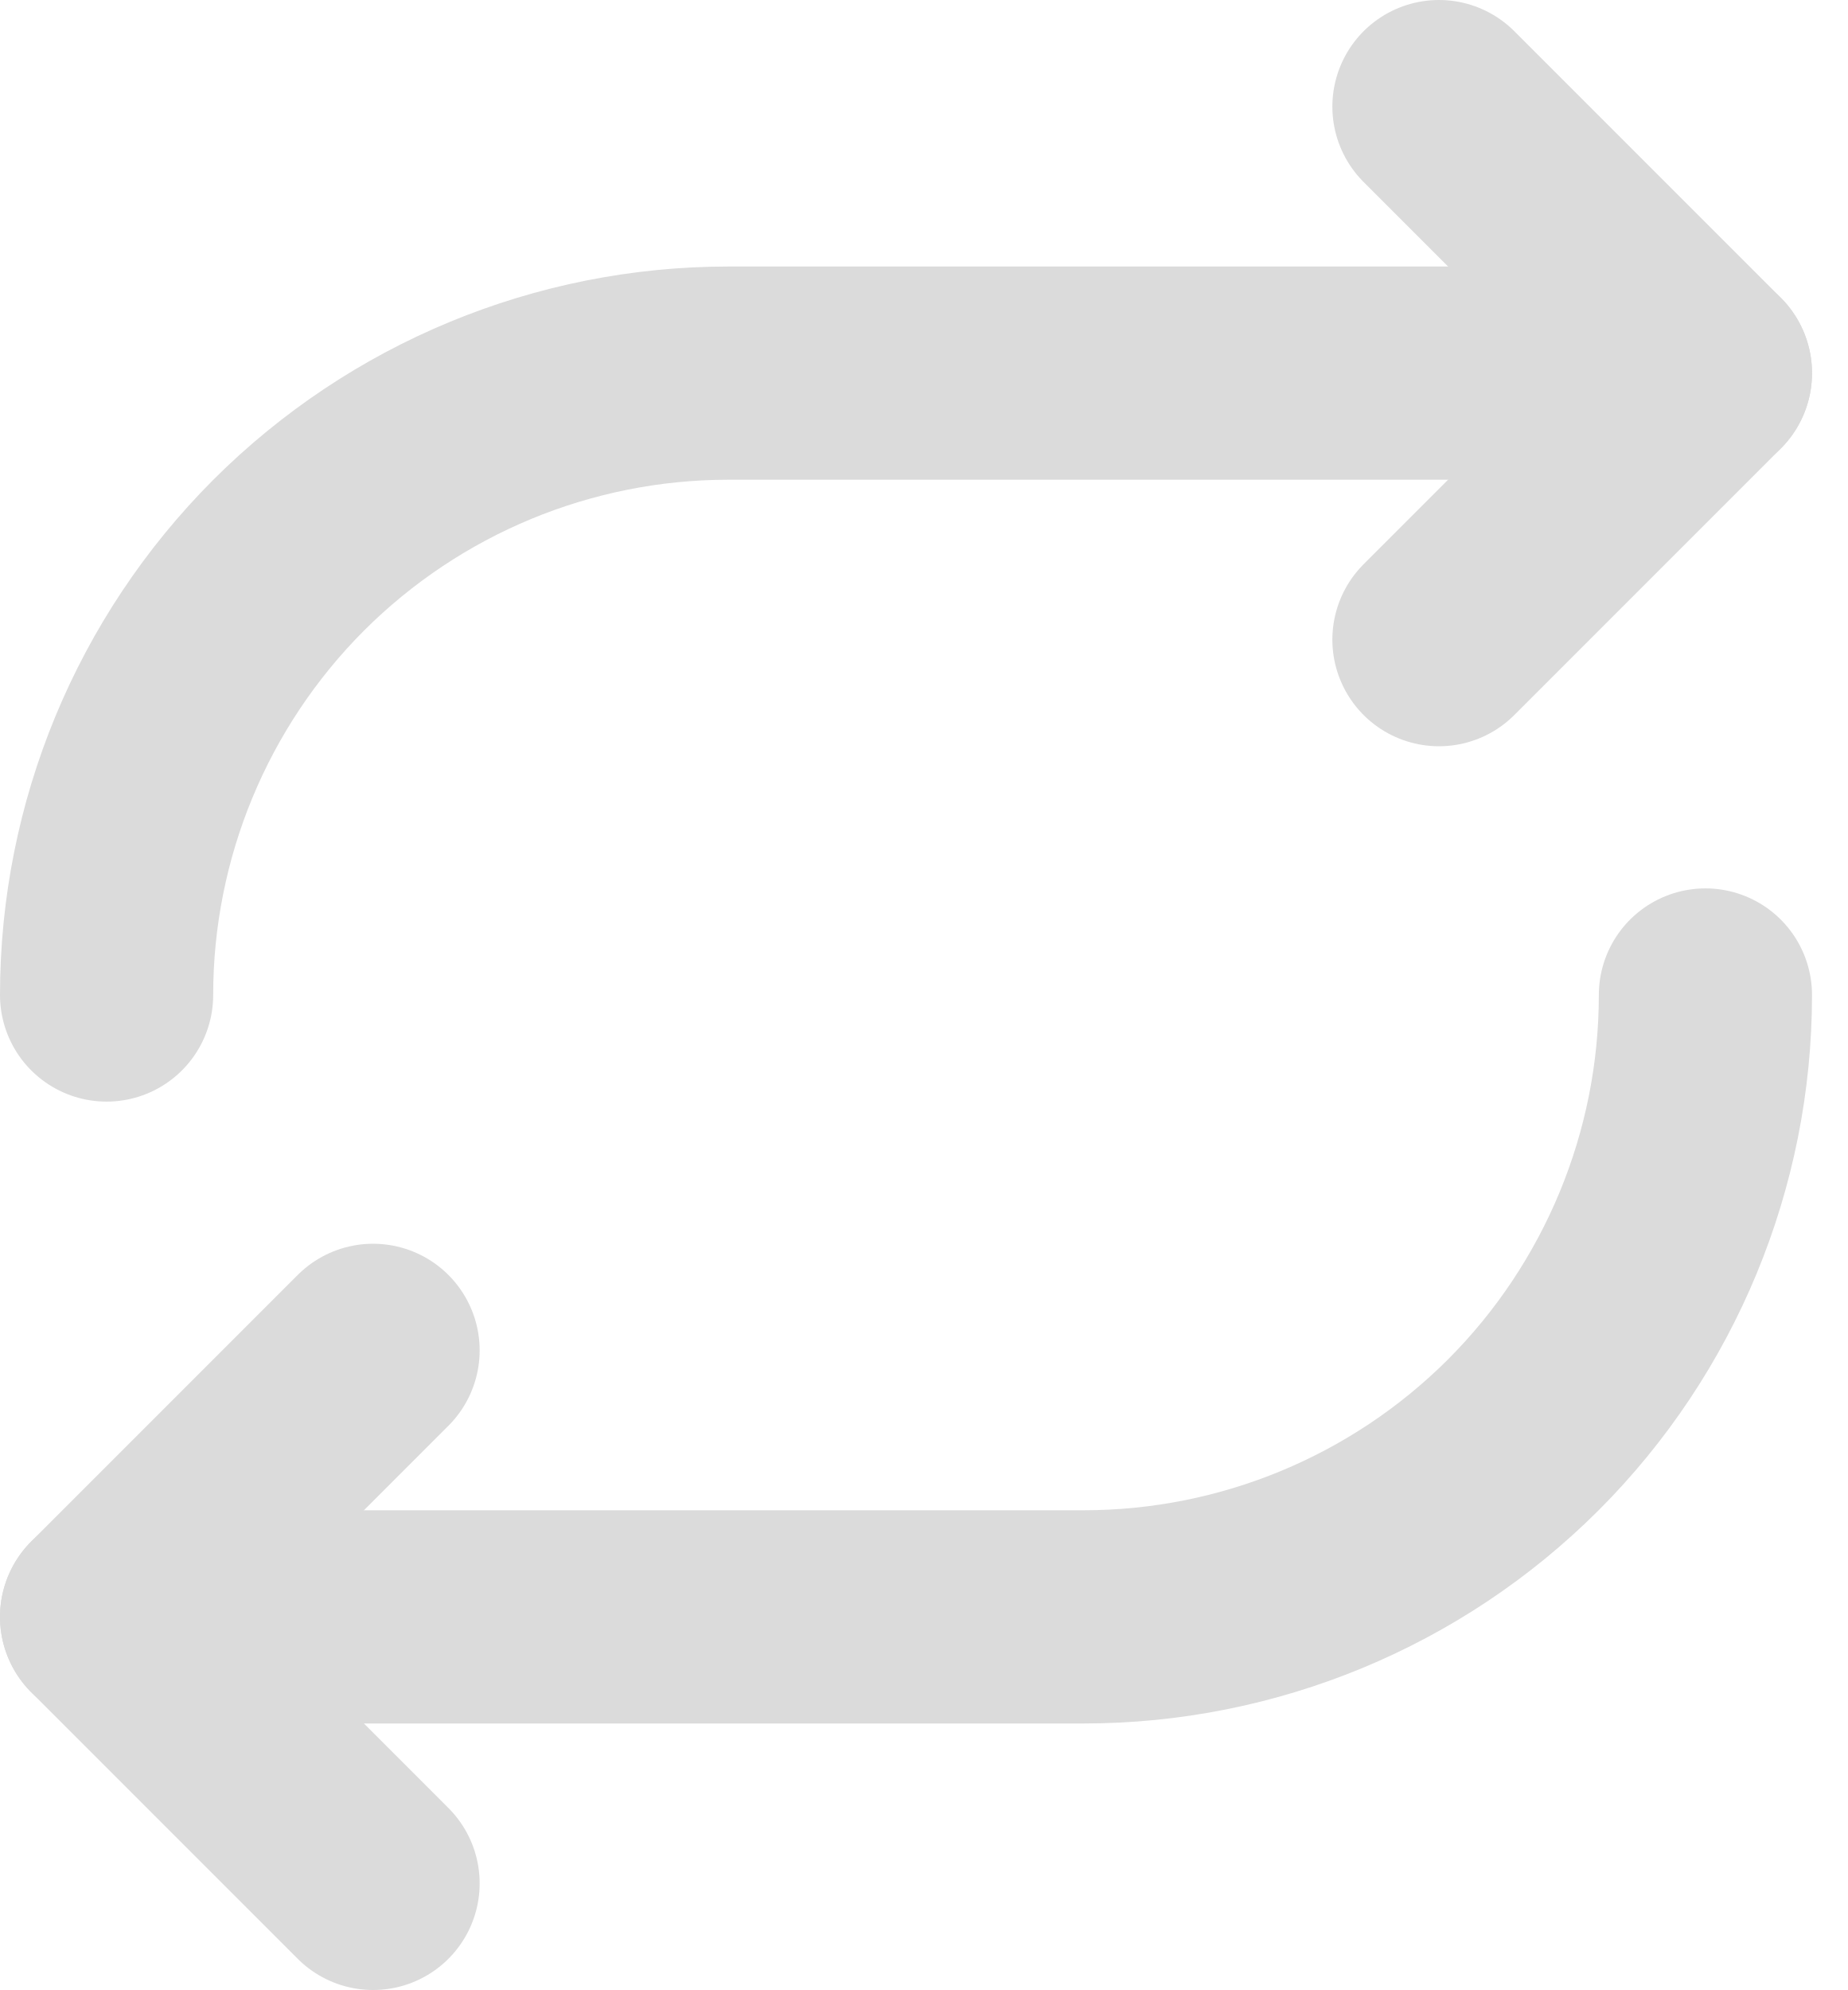
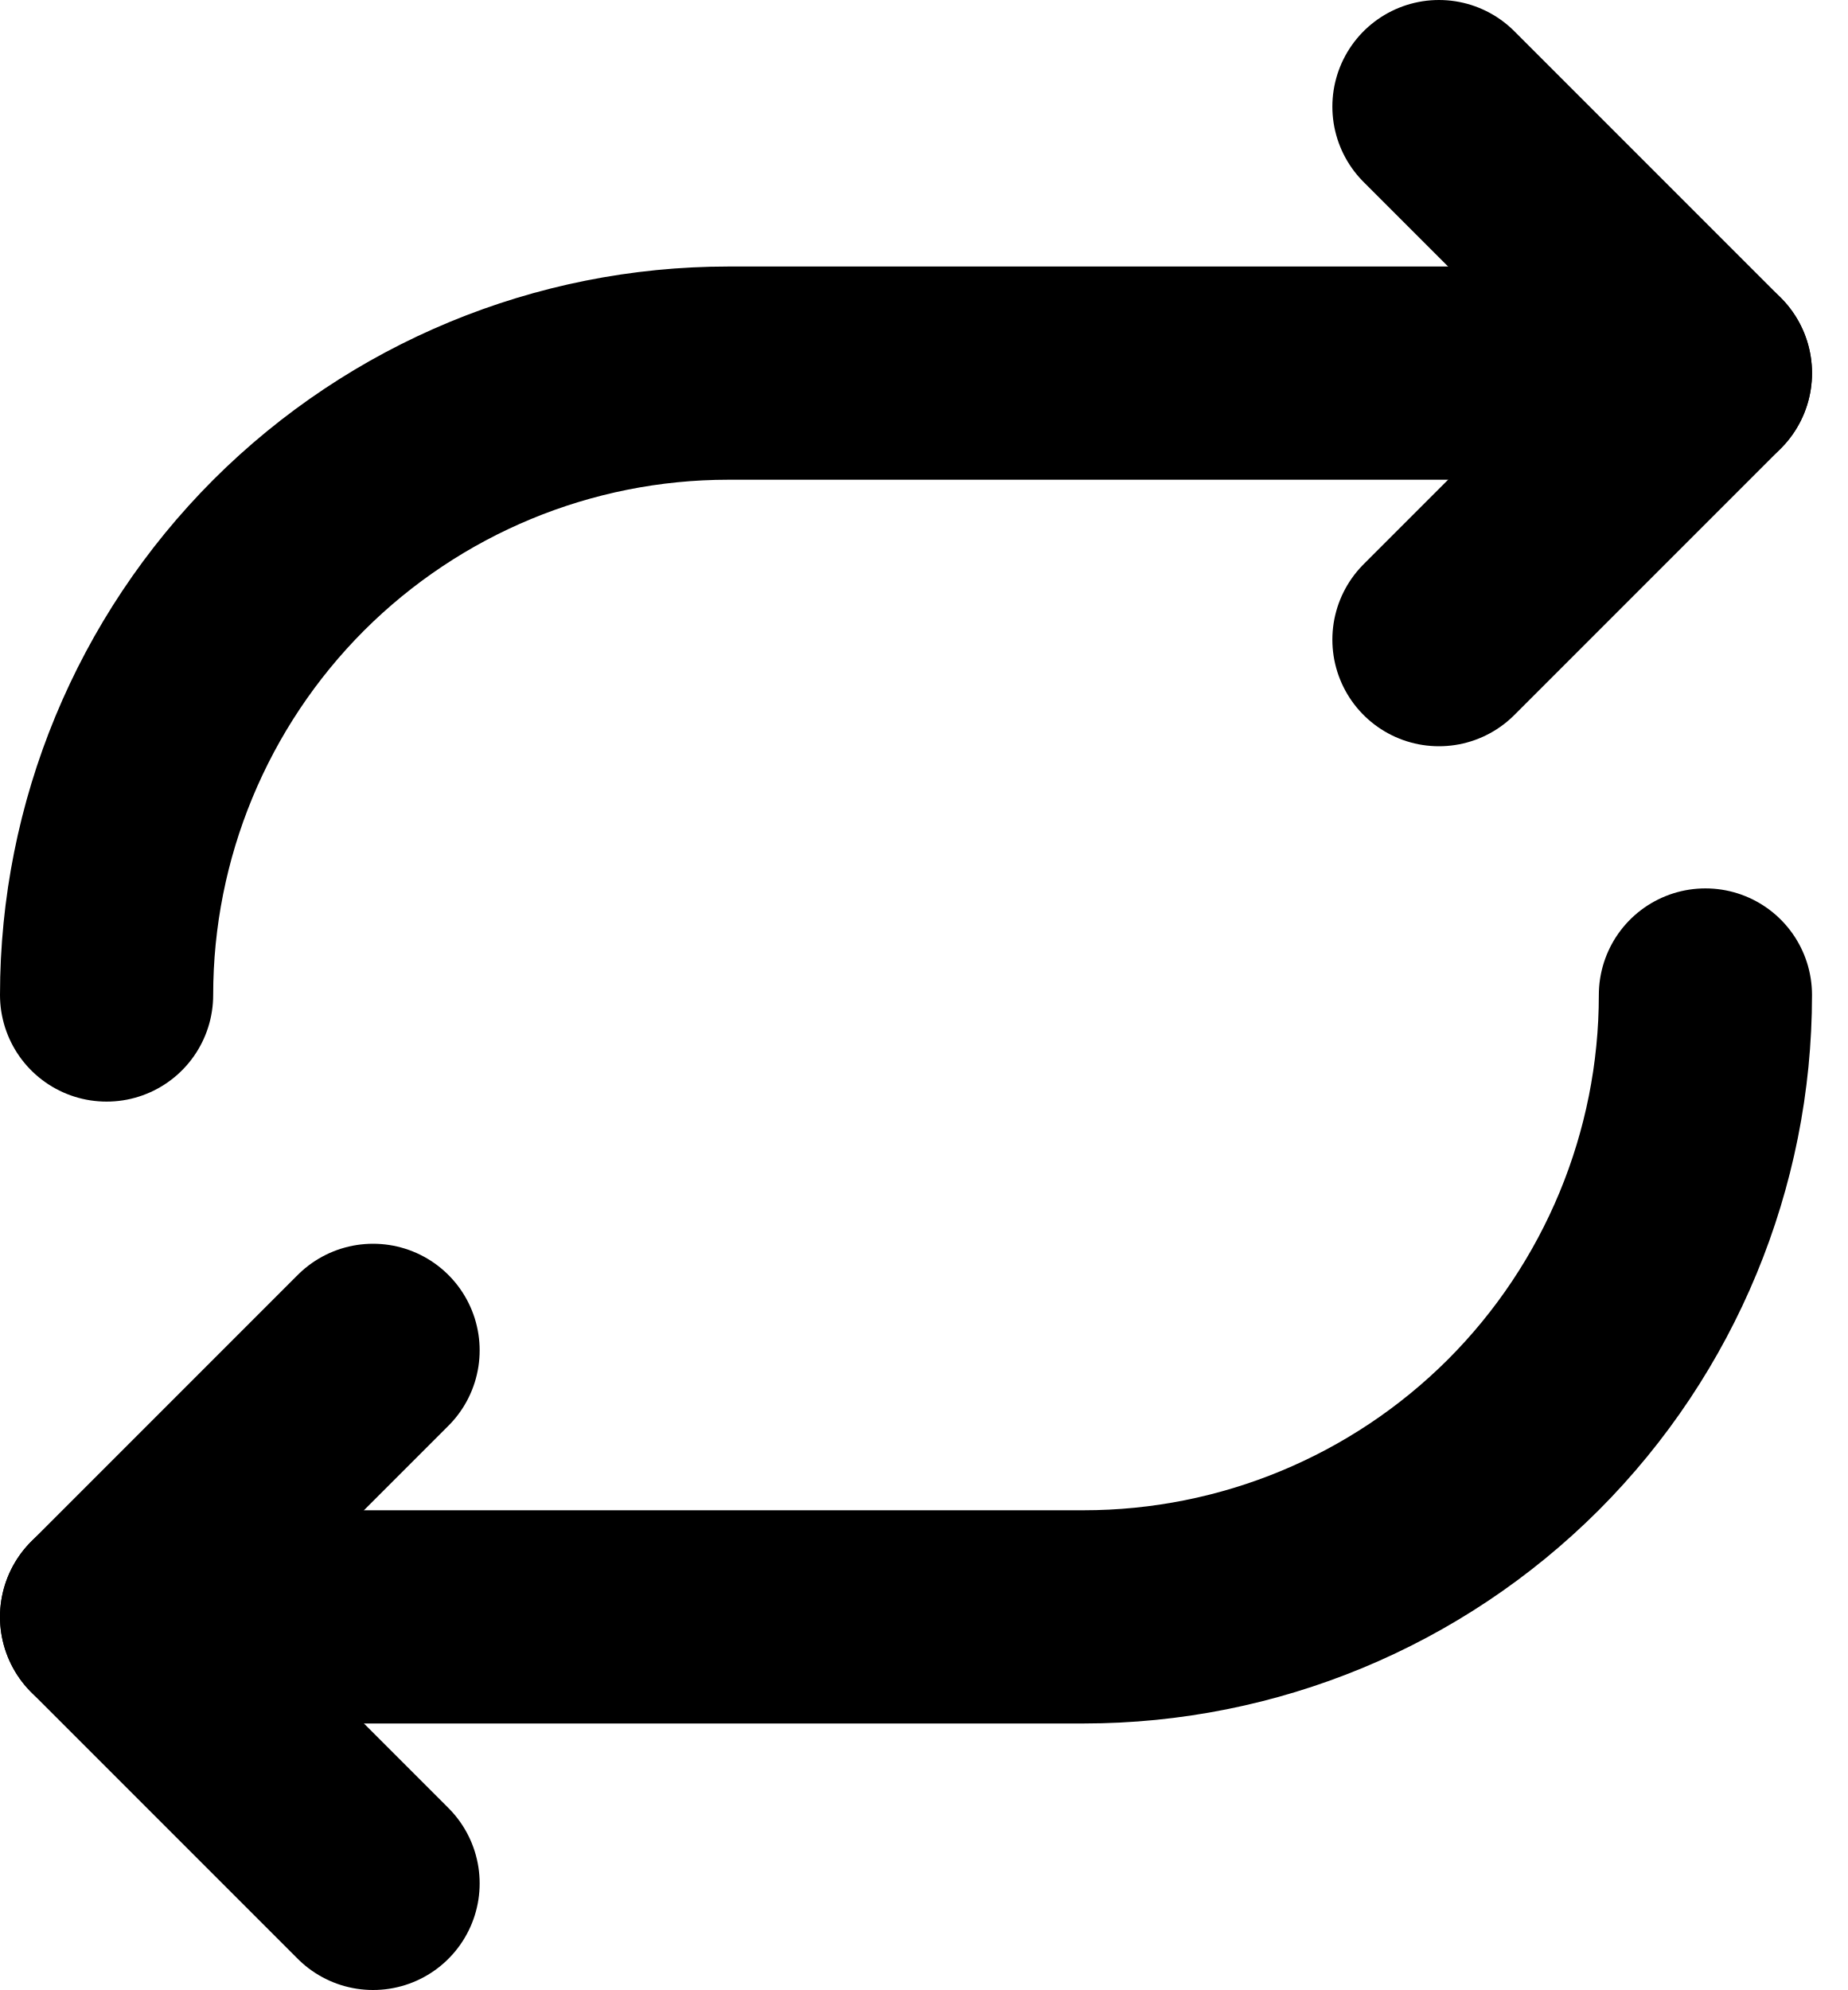
<svg xmlns="http://www.w3.org/2000/svg" viewBox="0 0 13 14" fill="none">
-   <path d="M10.125 0.75L12 2.625L10.125 4.5M2.625 13.25L0.75 11.375L2.625 9.5" stroke="#DBDBDB" stroke-width="1.5" stroke-linecap="round" stroke-linejoin="round" />
-   <path d="M12 2.625H5.125C3.965 2.625 2.852 3.086 2.031 3.906C1.211 4.727 0.75 5.84 0.75 7M0.75 11.375H7.625C8.785 11.375 9.898 10.914 10.719 10.094C11.539 9.273 12 8.16 12 7" stroke="#DBDBDB" stroke-width="1.5" stroke-linecap="round" stroke-linejoin="round" />
+   <path d="M10.125 0.75L12 2.625L10.125 4.5M2.625 13.25L0.75 11.375L2.625 9.5" stroke="currentColor" stroke-width="1.5" stroke-linecap="round" stroke-linejoin="round" />
+   <path d="M12 2.625H5.125C3.965 2.625 2.852 3.086 2.031 3.906C1.211 4.727 0.75 5.84 0.75 7M0.75 11.375H7.625C8.785 11.375 9.898 10.914 10.719 10.094C11.539 9.273 12 8.16 12 7" stroke="currentColor" stroke-width="1.5" stroke-linecap="round" stroke-linejoin="round" />
</svg>
